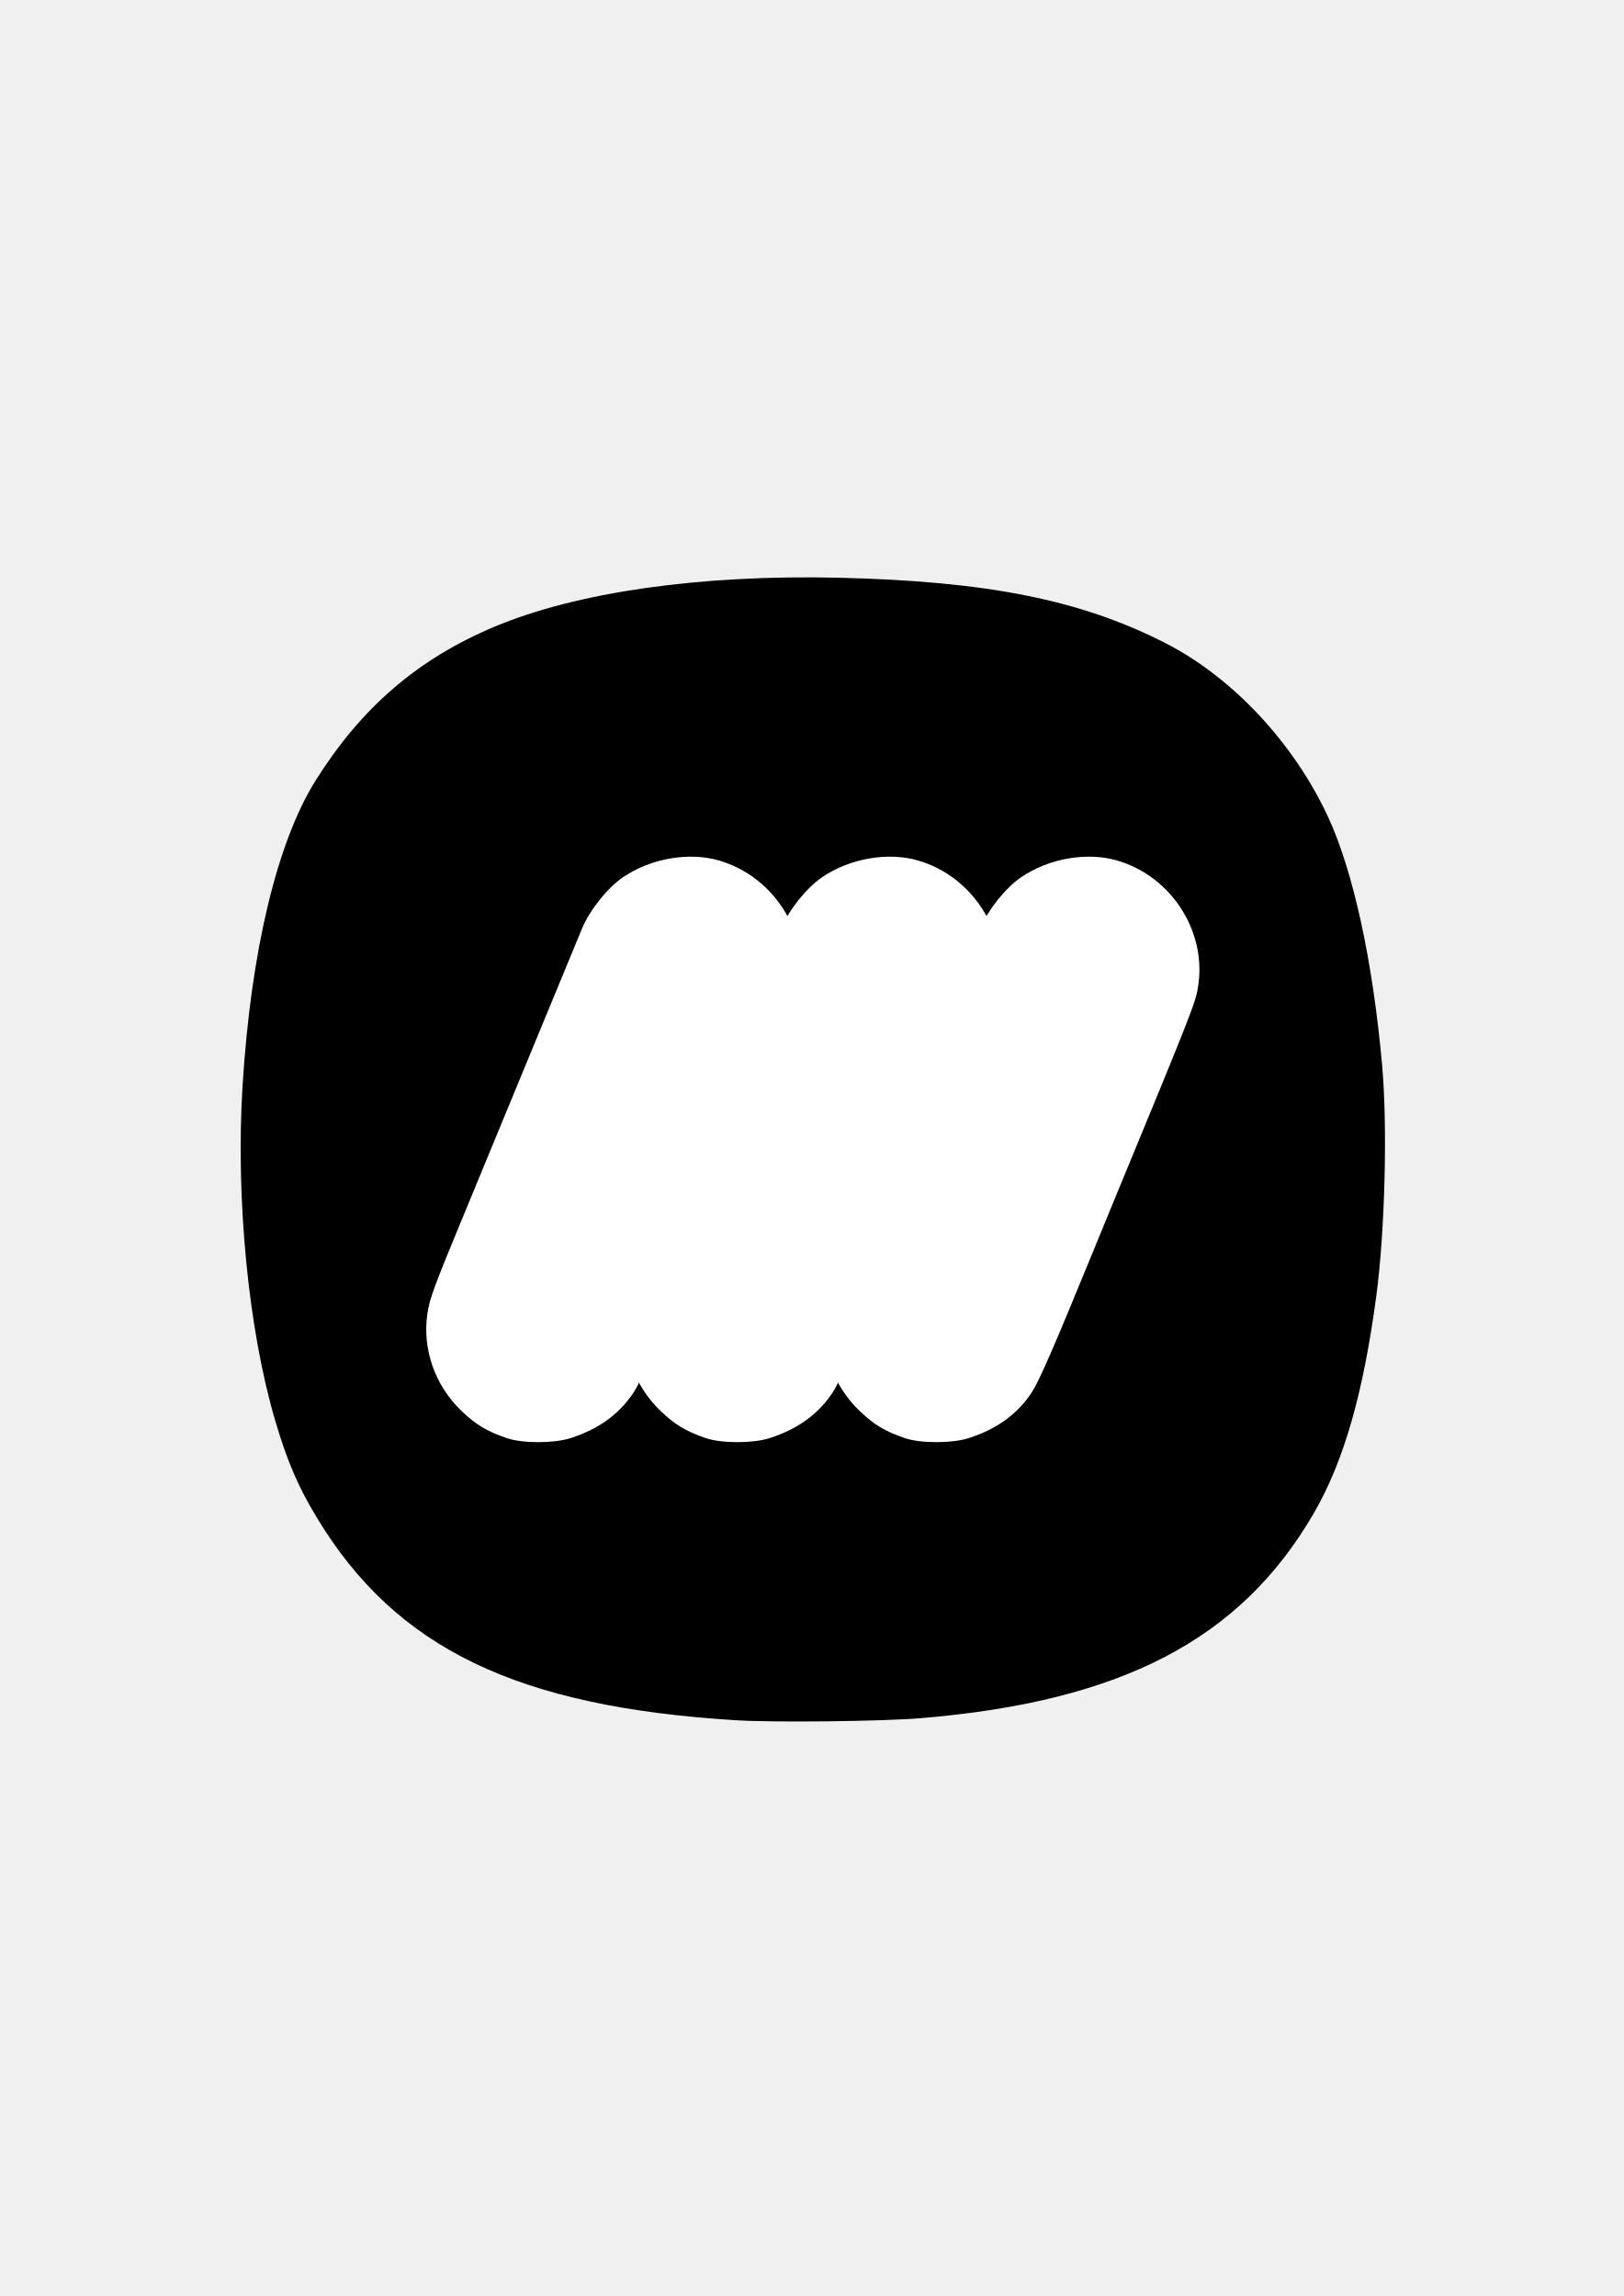
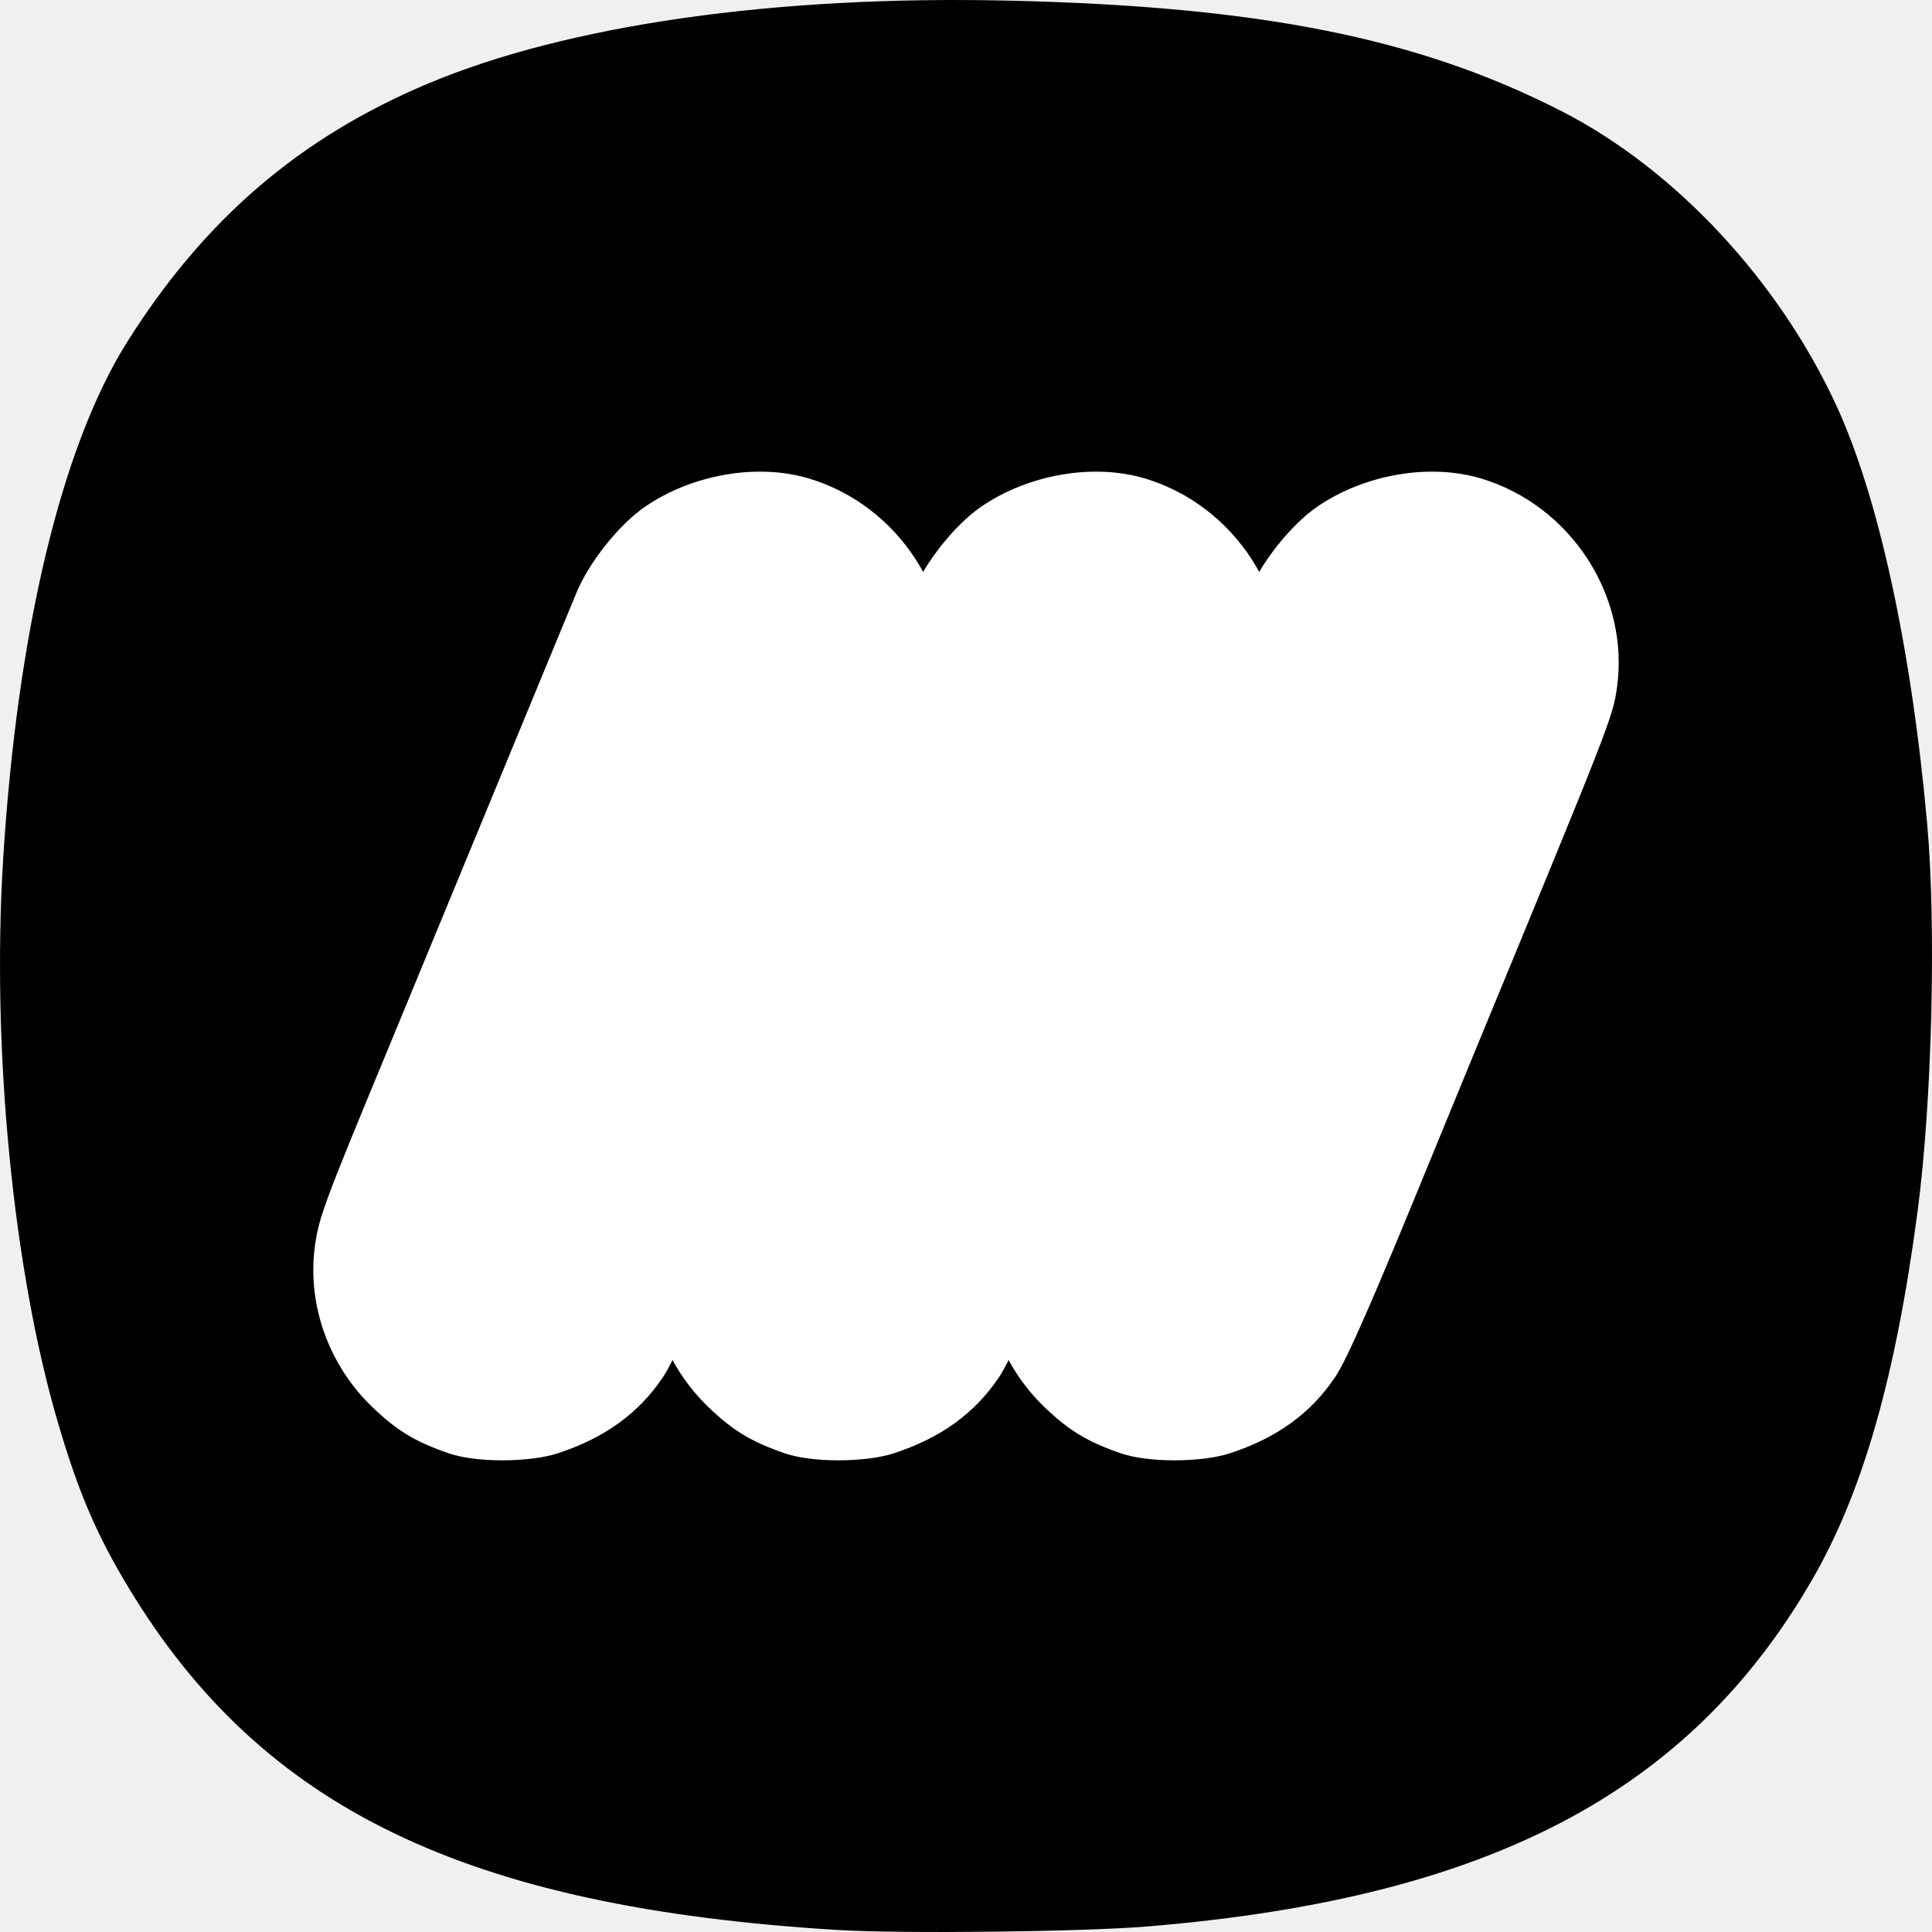
- <svg xmlns="http://www.w3.org/2000/svg" width="210mm" height="297mm" viewBox="0 0 210 297" version="1.1" id="svg1236">
+ <svg xmlns="http://www.w3.org/2000/svg" width="148mm" height="148mm" viewBox="0 0 148 148" version="1.1" id="svg1236">
  <defs id="defs1233" />
-   <g id="layer1">
+   <g id="layer1" transform="translate(-31.1262,-74.68379)">
    <path style="fill:#000000;stroke-width:0.274;paint-order:stroke fill markers" d="m 95.281,222.528 c -28.392,-1.732 -44.053,-9.281 -54.267,-26.158 -2.465,-4.072 -3.847,-7.285 -5.412,-12.577 -3.474,-11.748 -5.137,-28.781 -4.231,-43.34 1.087,-17.459 4.475,-31.584 9.486,-39.553 5.917,-9.409 13.222,-15.682 23.083,-19.824 10.692,-4.491 26.621,-6.761 44.52,-6.343 19.258,0.449 31.351,2.872 42.295,8.471 8.67,4.436 16.597,12.924 21.034,22.522 3.245,7.019 5.763,18.614 6.968,32.078 0.704,7.862 0.371,21.31 -0.734,29.665 -1.683,12.728 -4.207,21.542 -8.088,28.246 -9.471,16.362 -24.893,24.4 -50.932,26.546 -4.974,0.41 -18.821,0.566 -23.722,0.267 z" id="path1998-6-5-0-7" />
    <path style="fill:#ffffff;stroke-width:0.285;paint-order:stroke fill markers" d="m 65.526,186.024 c -2.583,-0.889 -3.991,-1.739 -5.873,-3.546 -3.375,-3.24 -5.03,-7.922 -4.392,-12.427 0.3,-2.12 0.749,-3.33 5.454,-14.679 0.974,-2.35 2.323,-5.618 2.999,-7.263 0.675,-1.645 2.791,-6.771 4.702,-11.392 1.911,-4.621 4.082,-9.876 4.824,-11.677 0.742,-1.801 1.658,-4.02 2.036,-4.93 0.99,-2.386 3.274,-5.247 5.291,-6.627 3.6,-2.464 8.583,-3.32 12.508,-2.15 6.904,2.059 11.432,9.042 10.422,16.074 -0.319,2.224 -0.523,2.745 -10.937,27.965 -0.776,1.88 -2.092,5.084 -2.924,7.12 -4.737,11.594 -6.765,16.241 -7.699,17.649 -1.854,2.792 -4.499,4.71 -8.11,5.879 -2.185,0.707 -6.248,0.709 -8.3,0.003 z" id="path2123-8-7-7-0-3" />
    <path style="fill:#ffffff;stroke-width:0.285;paint-order:stroke fill markers" d="m 91.271,186.024 c -2.583,-0.889 -3.991,-1.739 -5.873,-3.546 -3.375,-3.24 -5.03,-7.922 -4.392,-12.427 0.3,-2.12 0.749,-3.33 5.454,-14.679 0.974,-2.35 2.323,-5.618 2.999,-7.263 0.675,-1.645 2.791,-6.771 4.702,-11.392 1.911,-4.621 4.082,-9.876 4.824,-11.677 0.742,-1.801 1.658,-4.02 2.036,-4.93 0.99,-2.386 3.274,-5.247 5.291,-6.627 3.6,-2.464 8.583,-3.32 12.508,-2.15 6.904,2.059 11.432,9.042 10.422,16.074 -0.319,2.224 -0.523,2.745 -10.937,27.965 -0.776,1.88 -2.092,5.084 -2.924,7.12 -4.737,11.594 -6.765,16.241 -7.699,17.649 -1.854,2.792 -4.499,4.71 -8.11,5.879 -2.185,0.707 -6.248,0.709 -8.3,0.003 z" id="path2123-8-9-4-2-3-4" />
    <path style="fill:#ffffff;stroke-width:0.285;paint-order:stroke fill markers" d="m 117.015,186.024 c -2.583,-0.889 -3.991,-1.739 -5.873,-3.546 -3.375,-3.24 -5.03,-7.922 -4.392,-12.427 0.3,-2.12 0.749,-3.33 5.454,-14.679 0.974,-2.35 2.323,-5.618 2.999,-7.263 0.675,-1.645 2.791,-6.771 4.702,-11.392 1.911,-4.621 4.082,-9.876 4.824,-11.677 0.742,-1.801 1.658,-4.02 2.036,-4.93 0.99,-2.386 3.274,-5.247 5.291,-6.627 3.6,-2.464 8.583,-3.32 12.508,-2.15 6.904,2.059 11.432,9.042 10.422,16.074 -0.319,2.224 -0.523,2.745 -10.937,27.965 -0.776,1.88 -2.092,5.084 -2.924,7.12 -4.737,11.594 -6.765,16.241 -7.699,17.649 -1.854,2.792 -4.499,4.71 -8.11,5.879 -2.185,0.707 -6.248,0.709 -8.3,0.003 z" id="path2123-8-9-7-7-5-2-51" />
  </g>
</svg>
